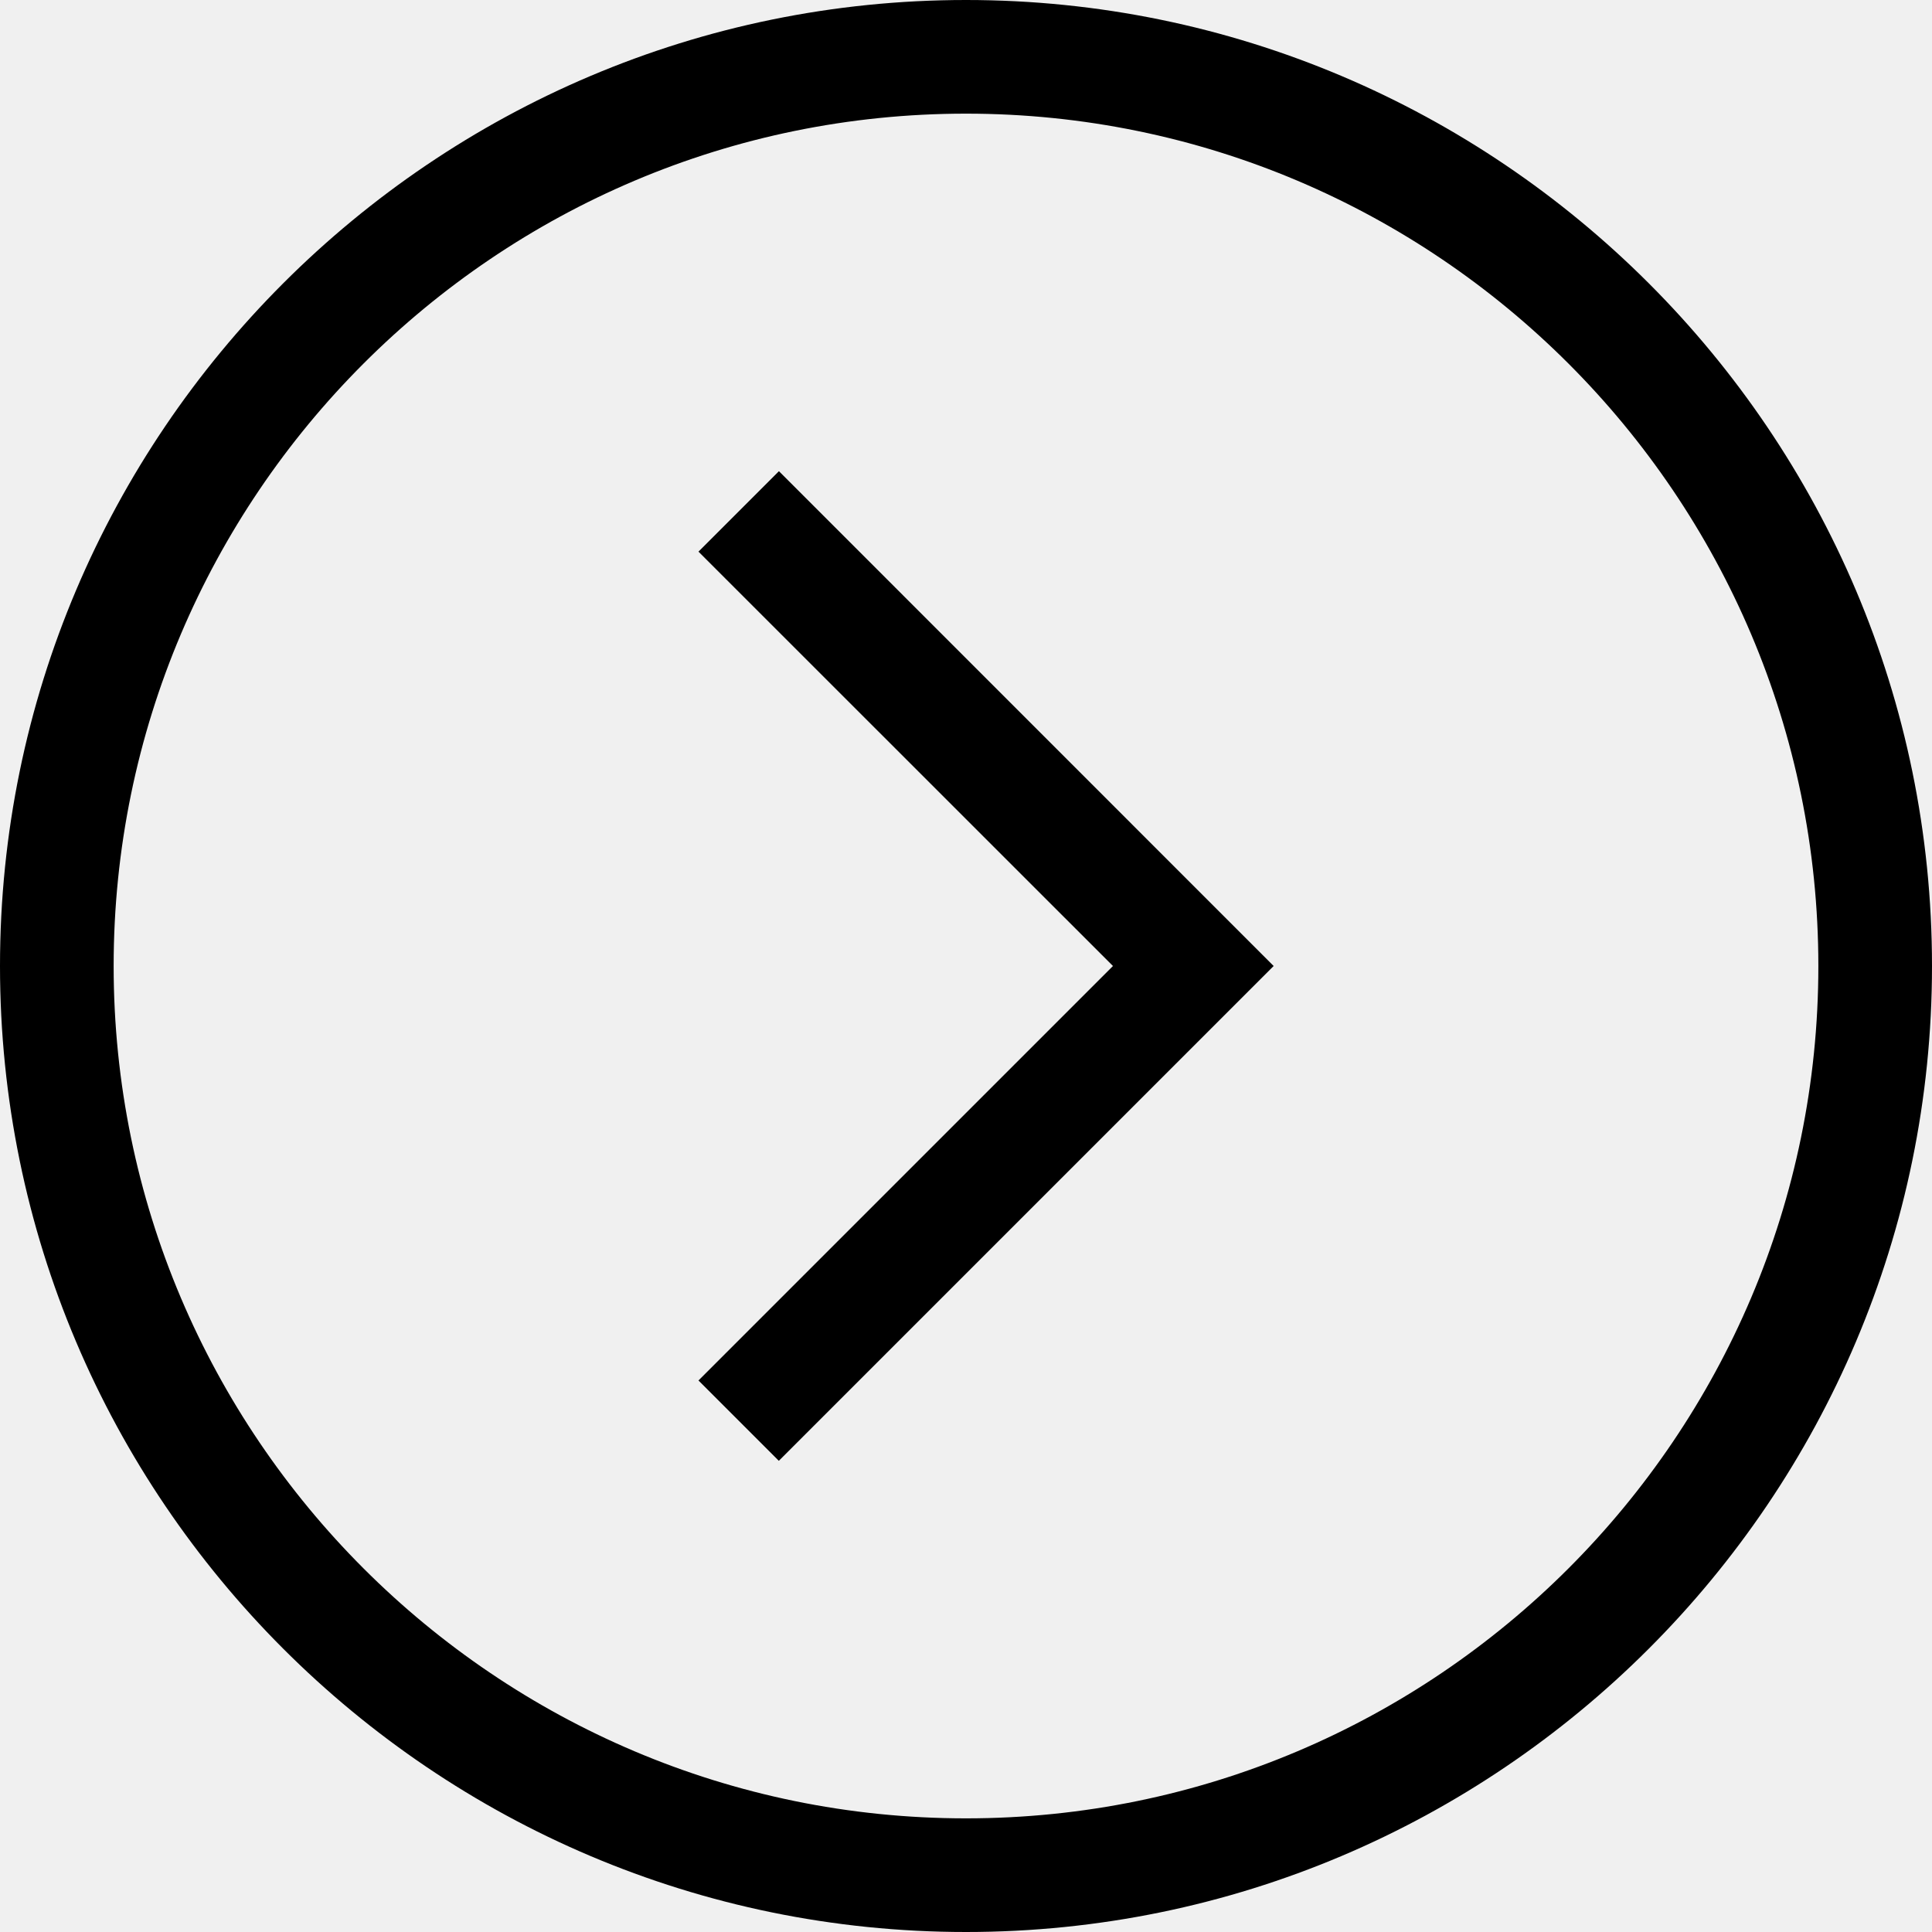
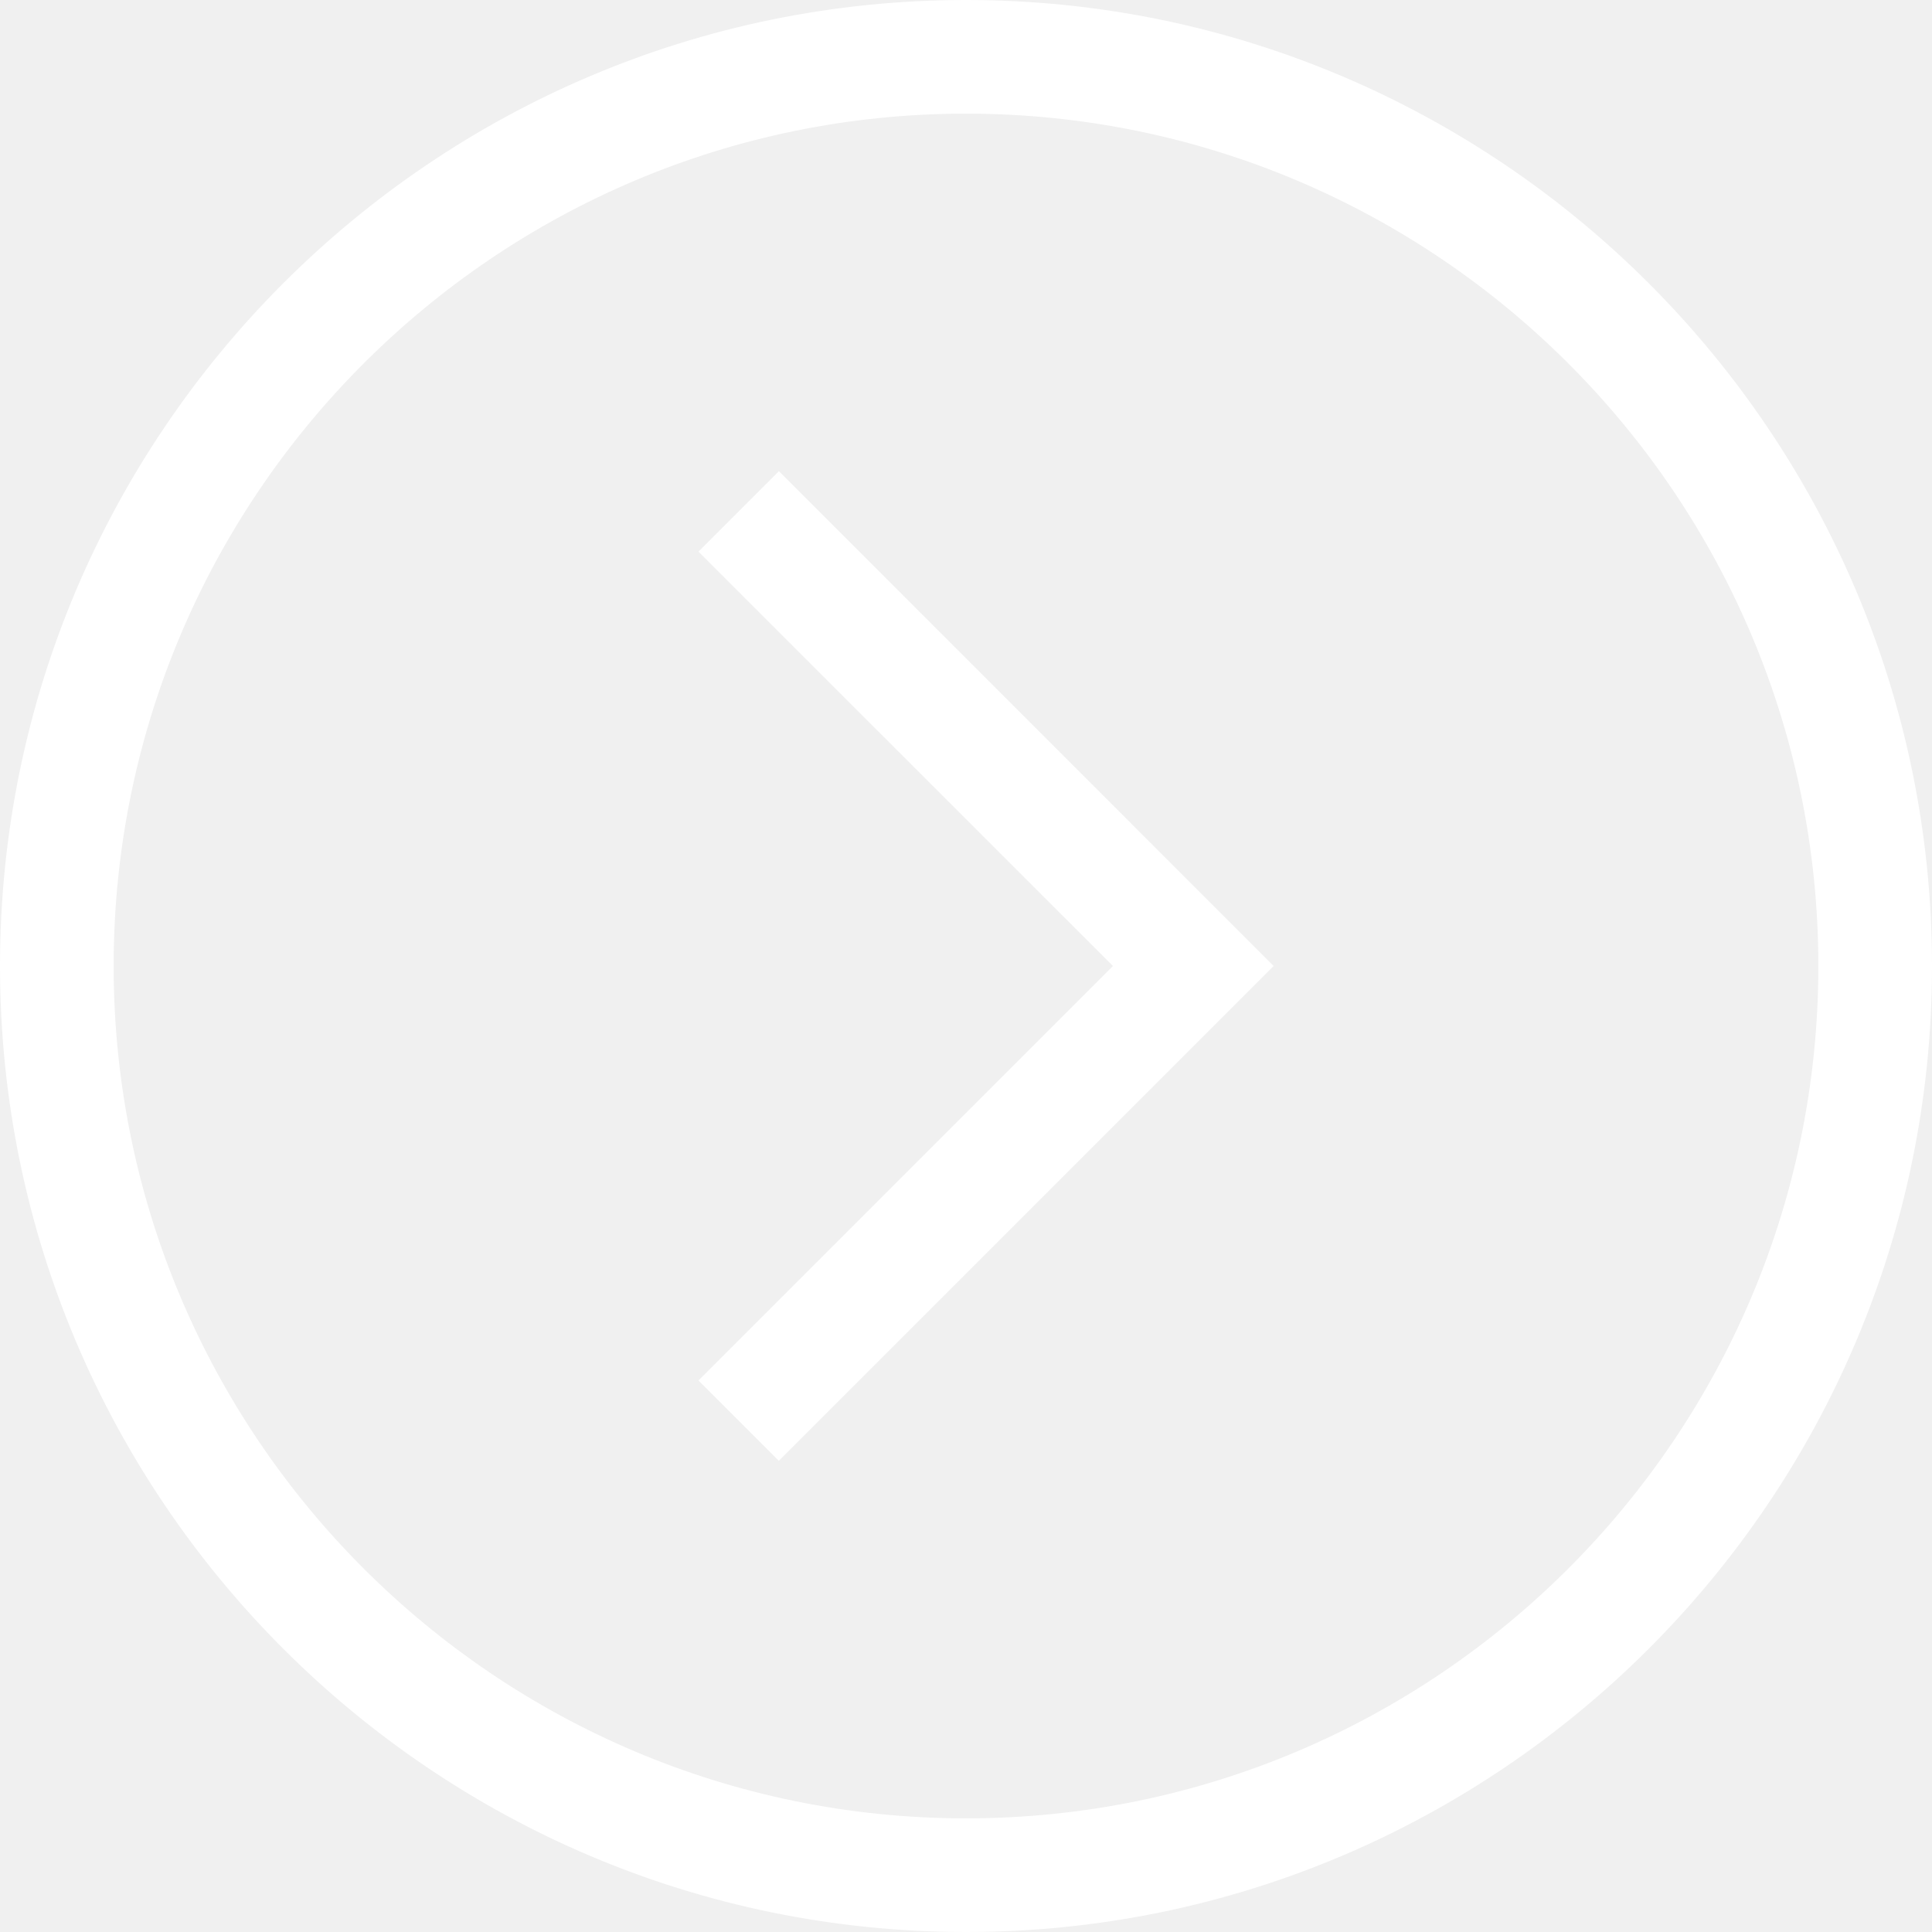
<svg xmlns="http://www.w3.org/2000/svg" version="1.1" width="17" height="17" viewBox="0 0 17 17">
  <g>
</g>
-   <path d="M6.854 4.146l4.353 4.354-4.354 4.354-0.707-0.707 3.647-3.647-3.647-3.646 0.708-0.708zM17 8.5c0 4.687-3.813 8.5-8.5 8.5s-8.5-3.813-8.5-8.5 3.813-8.5 8.5-8.5 8.5 3.813 8.5 8.5zM16 8.5c0-4.136-3.364-7.5-7.5-7.5s-7.5 3.364-7.5 7.5 3.364 7.5 7.5 7.5 7.5-3.364 7.5-7.5z" fill="#000000" />
+   <path d="M6.854 4.146l4.353 4.354-4.354 4.354-0.707-0.707 3.647-3.647-3.647-3.646 0.708-0.708zM17 8.5c0 4.687-3.813 8.5-8.5 8.5s-8.5-3.813-8.5-8.5 3.813-8.5 8.5-8.5 8.5 3.813 8.5 8.5zM16 8.5c0-4.136-3.364-7.5-7.5-7.5s-7.5 3.364-7.5 7.5 3.364 7.5 7.5 7.5 7.5-3.364 7.5-7.5z" fill="#fff" />
</svg>
